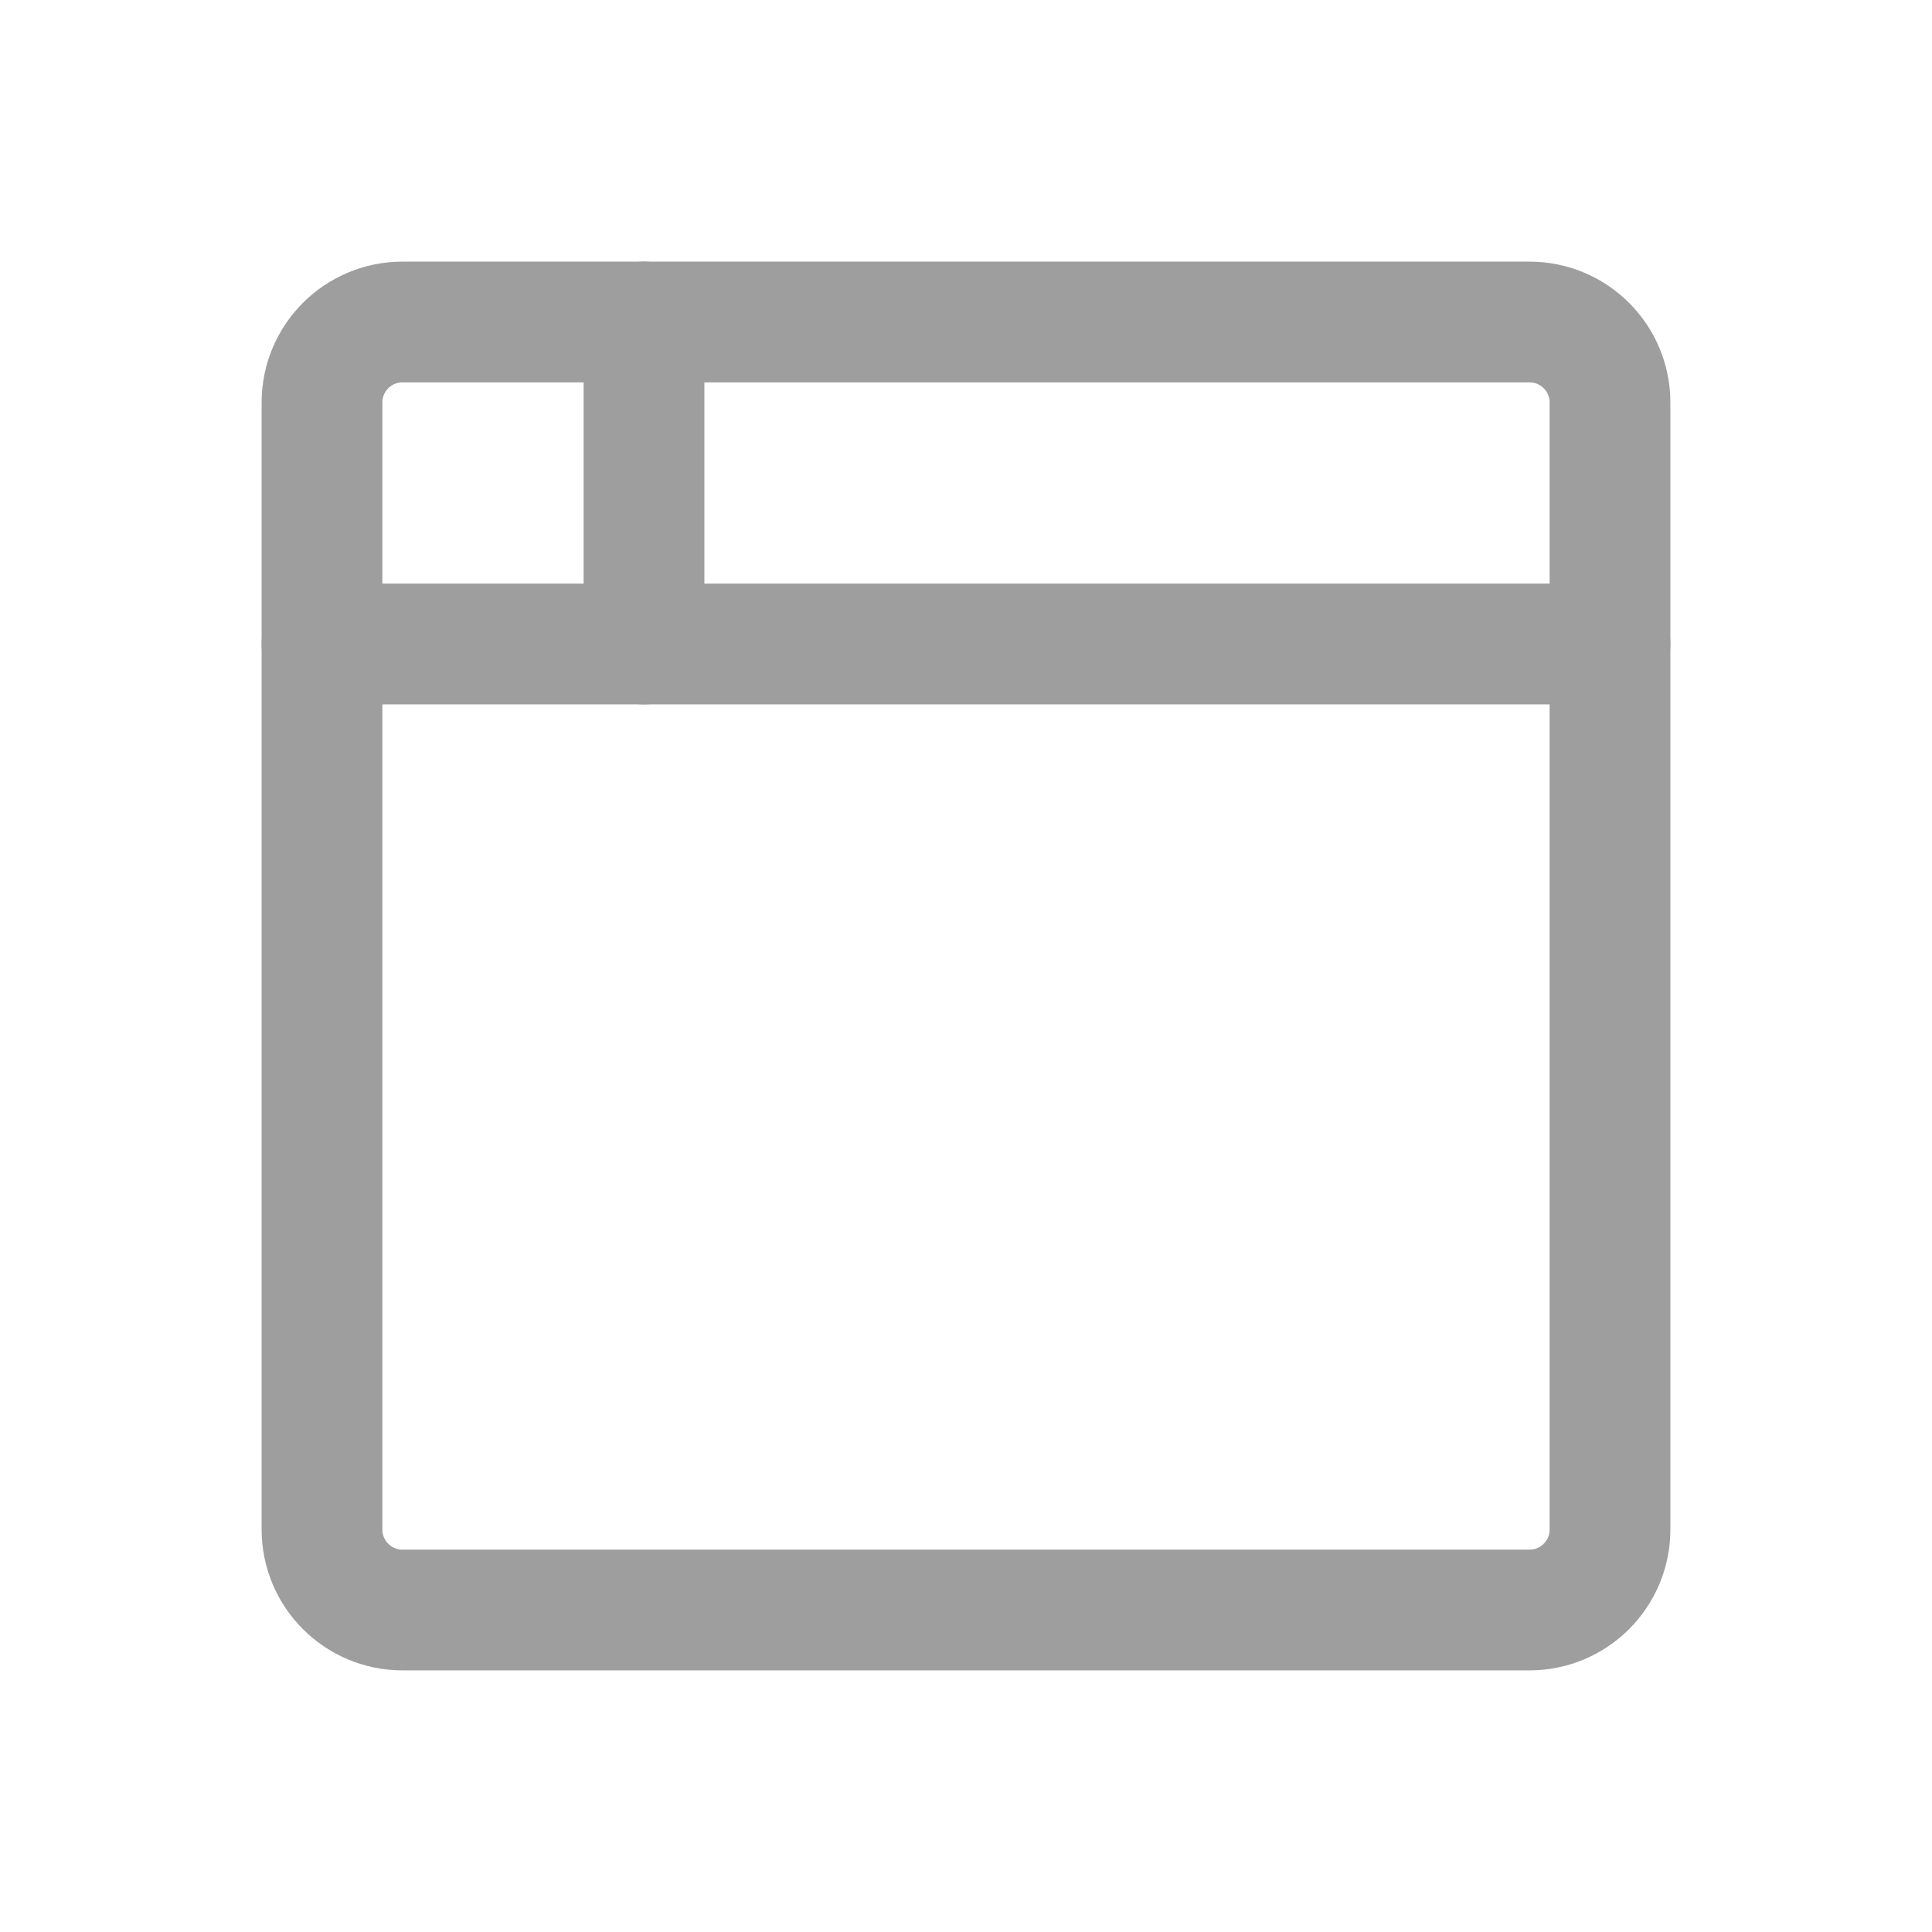
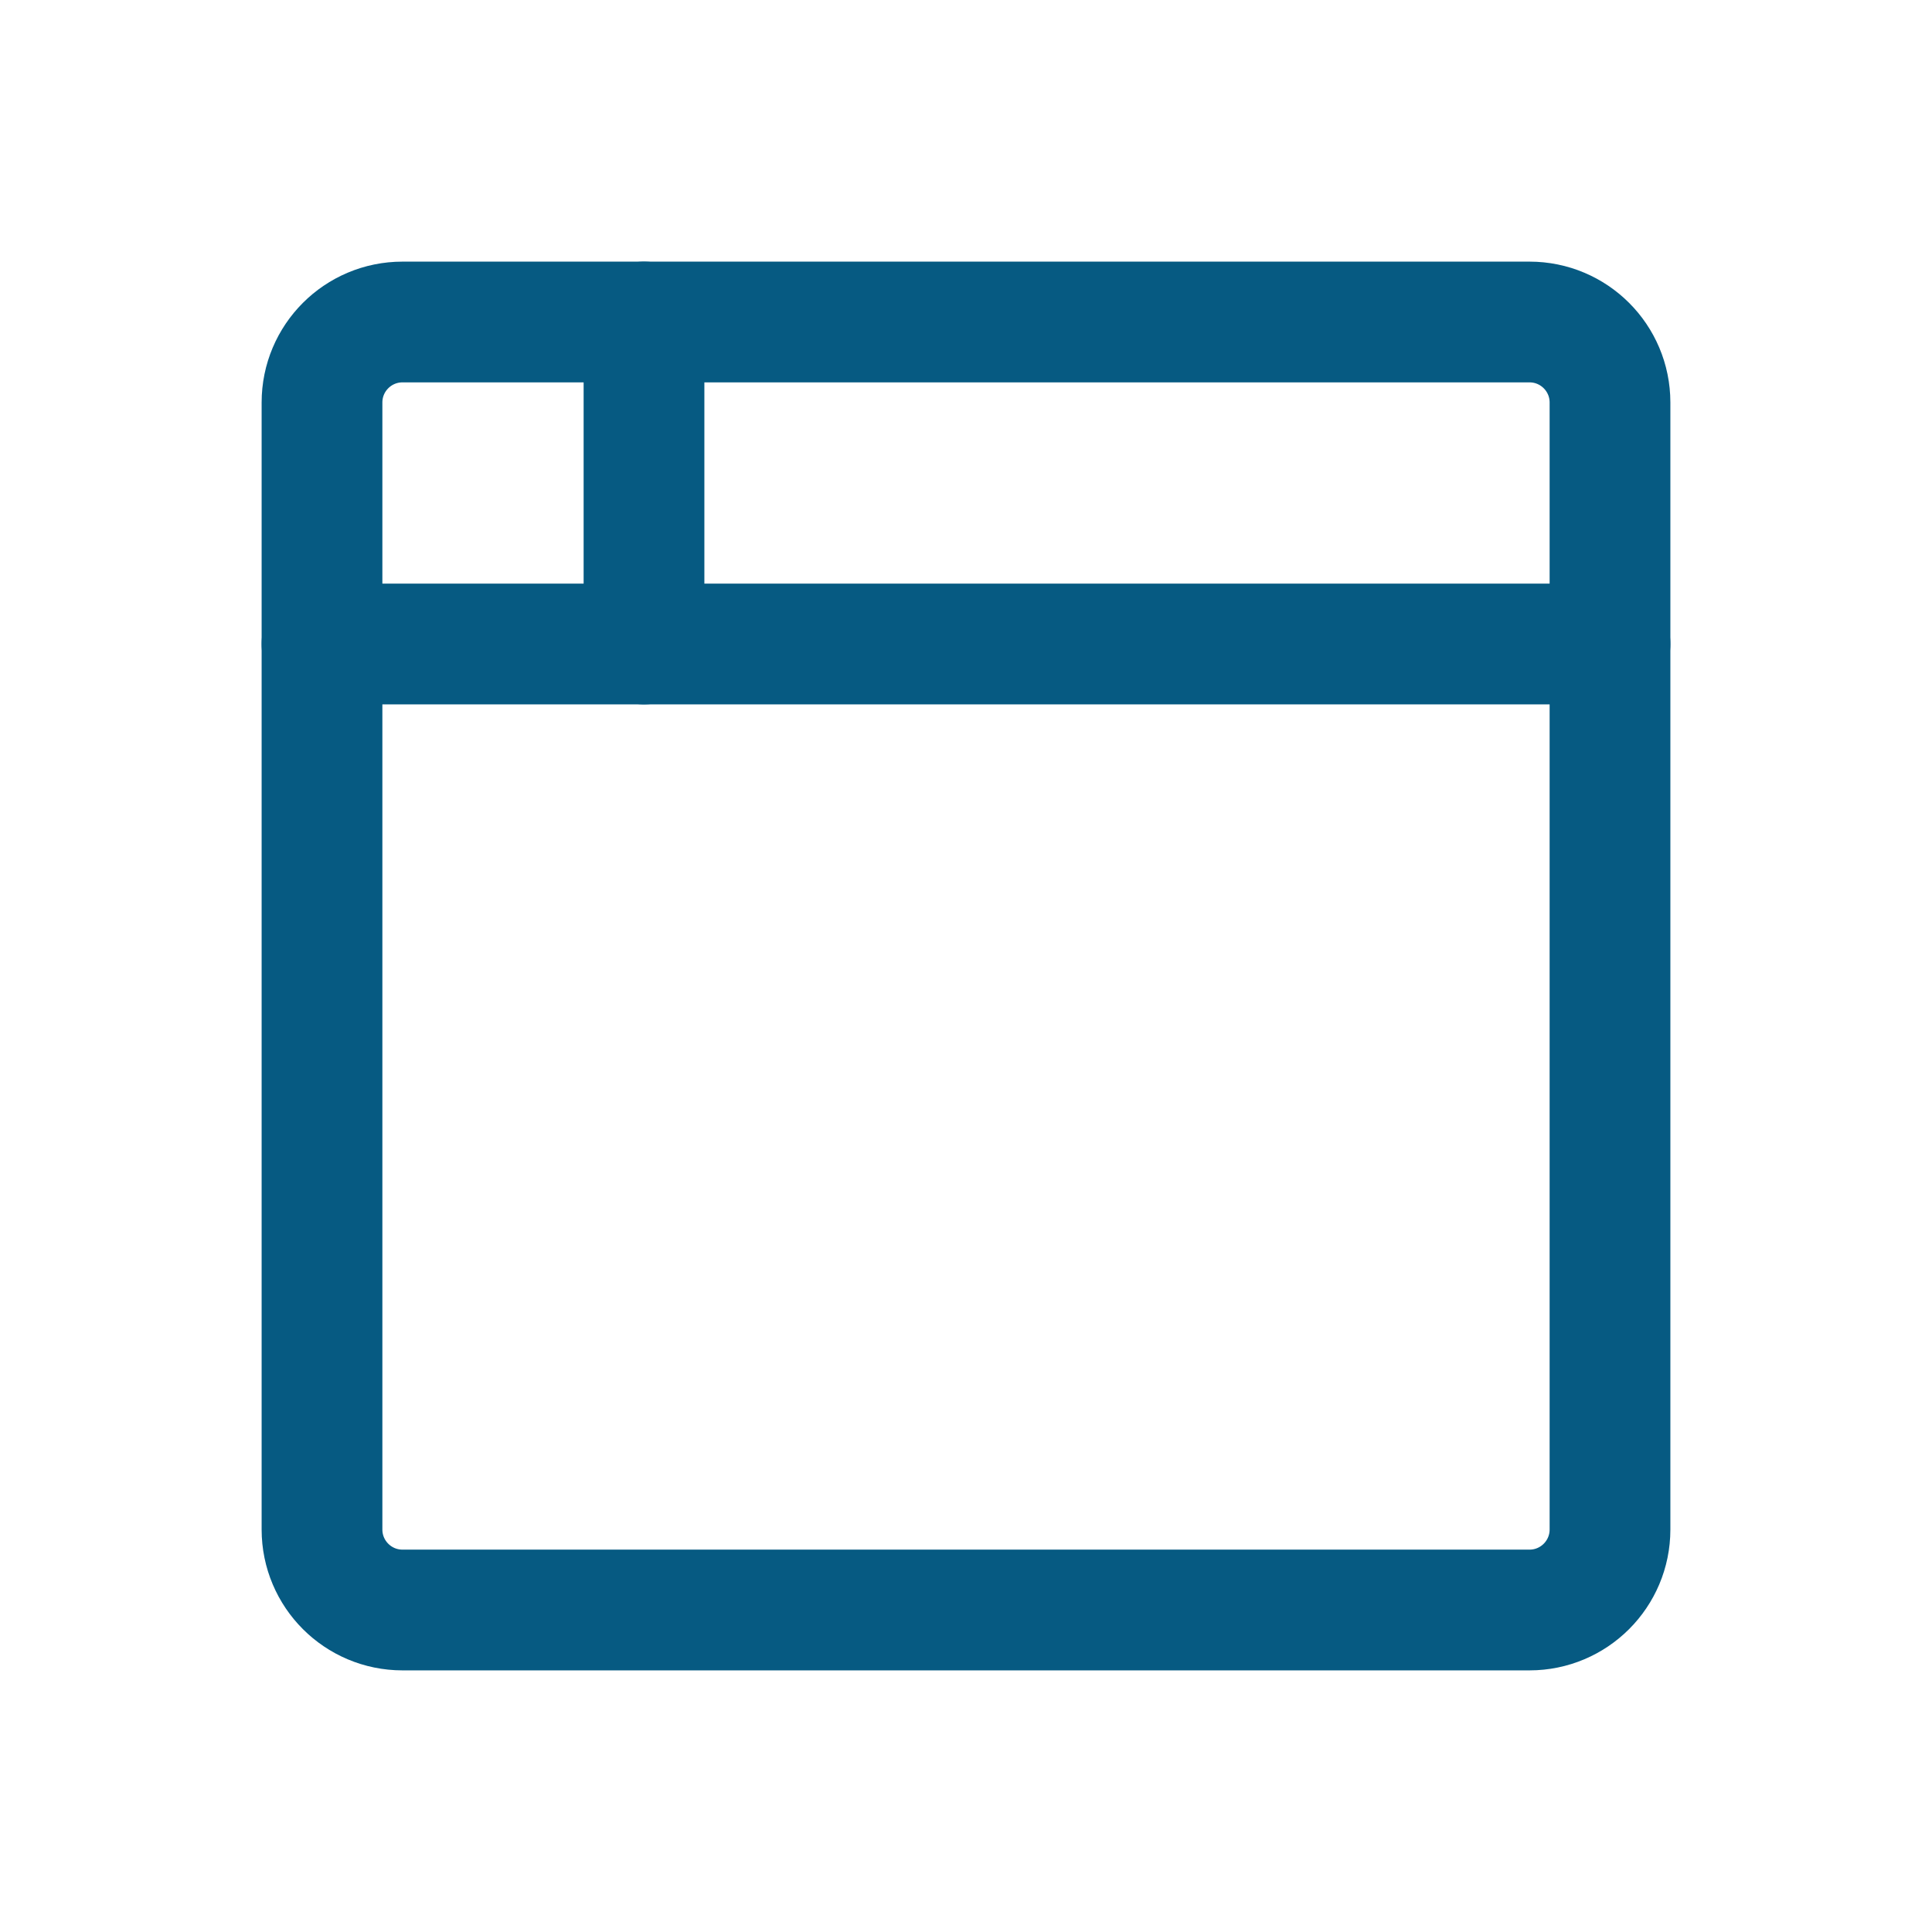
- <svg xmlns="http://www.w3.org/2000/svg" class="icon icon-tabler icon-tabler-browser" id="browser-icon" width="33" height="33" viewBox="0 0 24 24" stroke-width="1.5" stroke="#9e9e9e" fill="none" stroke-linecap="round" stroke-linejoin="round">
+ <svg xmlns="http://www.w3.org/2000/svg" class="icon icon-tabler icon-tabler-browser" id="browser-icon" width="33" height="33" viewBox="0 0 24 24" stroke-width="1.5" stroke="#065A82" fill="none" stroke-linecap="round" stroke-linejoin="round">
  <path stroke="none" d="M0 0h24v24H0z" fill="none" />
  <path d="M4 4m0 1a1 1 0 0 1 1 -1h14a1 1 0 0 1 1 1v14a1 1 0 0 1 -1 1h-14a1 1 0 0 1 -1 -1z" />
  <path d="M4 8l16 0" />
  <path d="M8 4l0 4" />
</svg>
